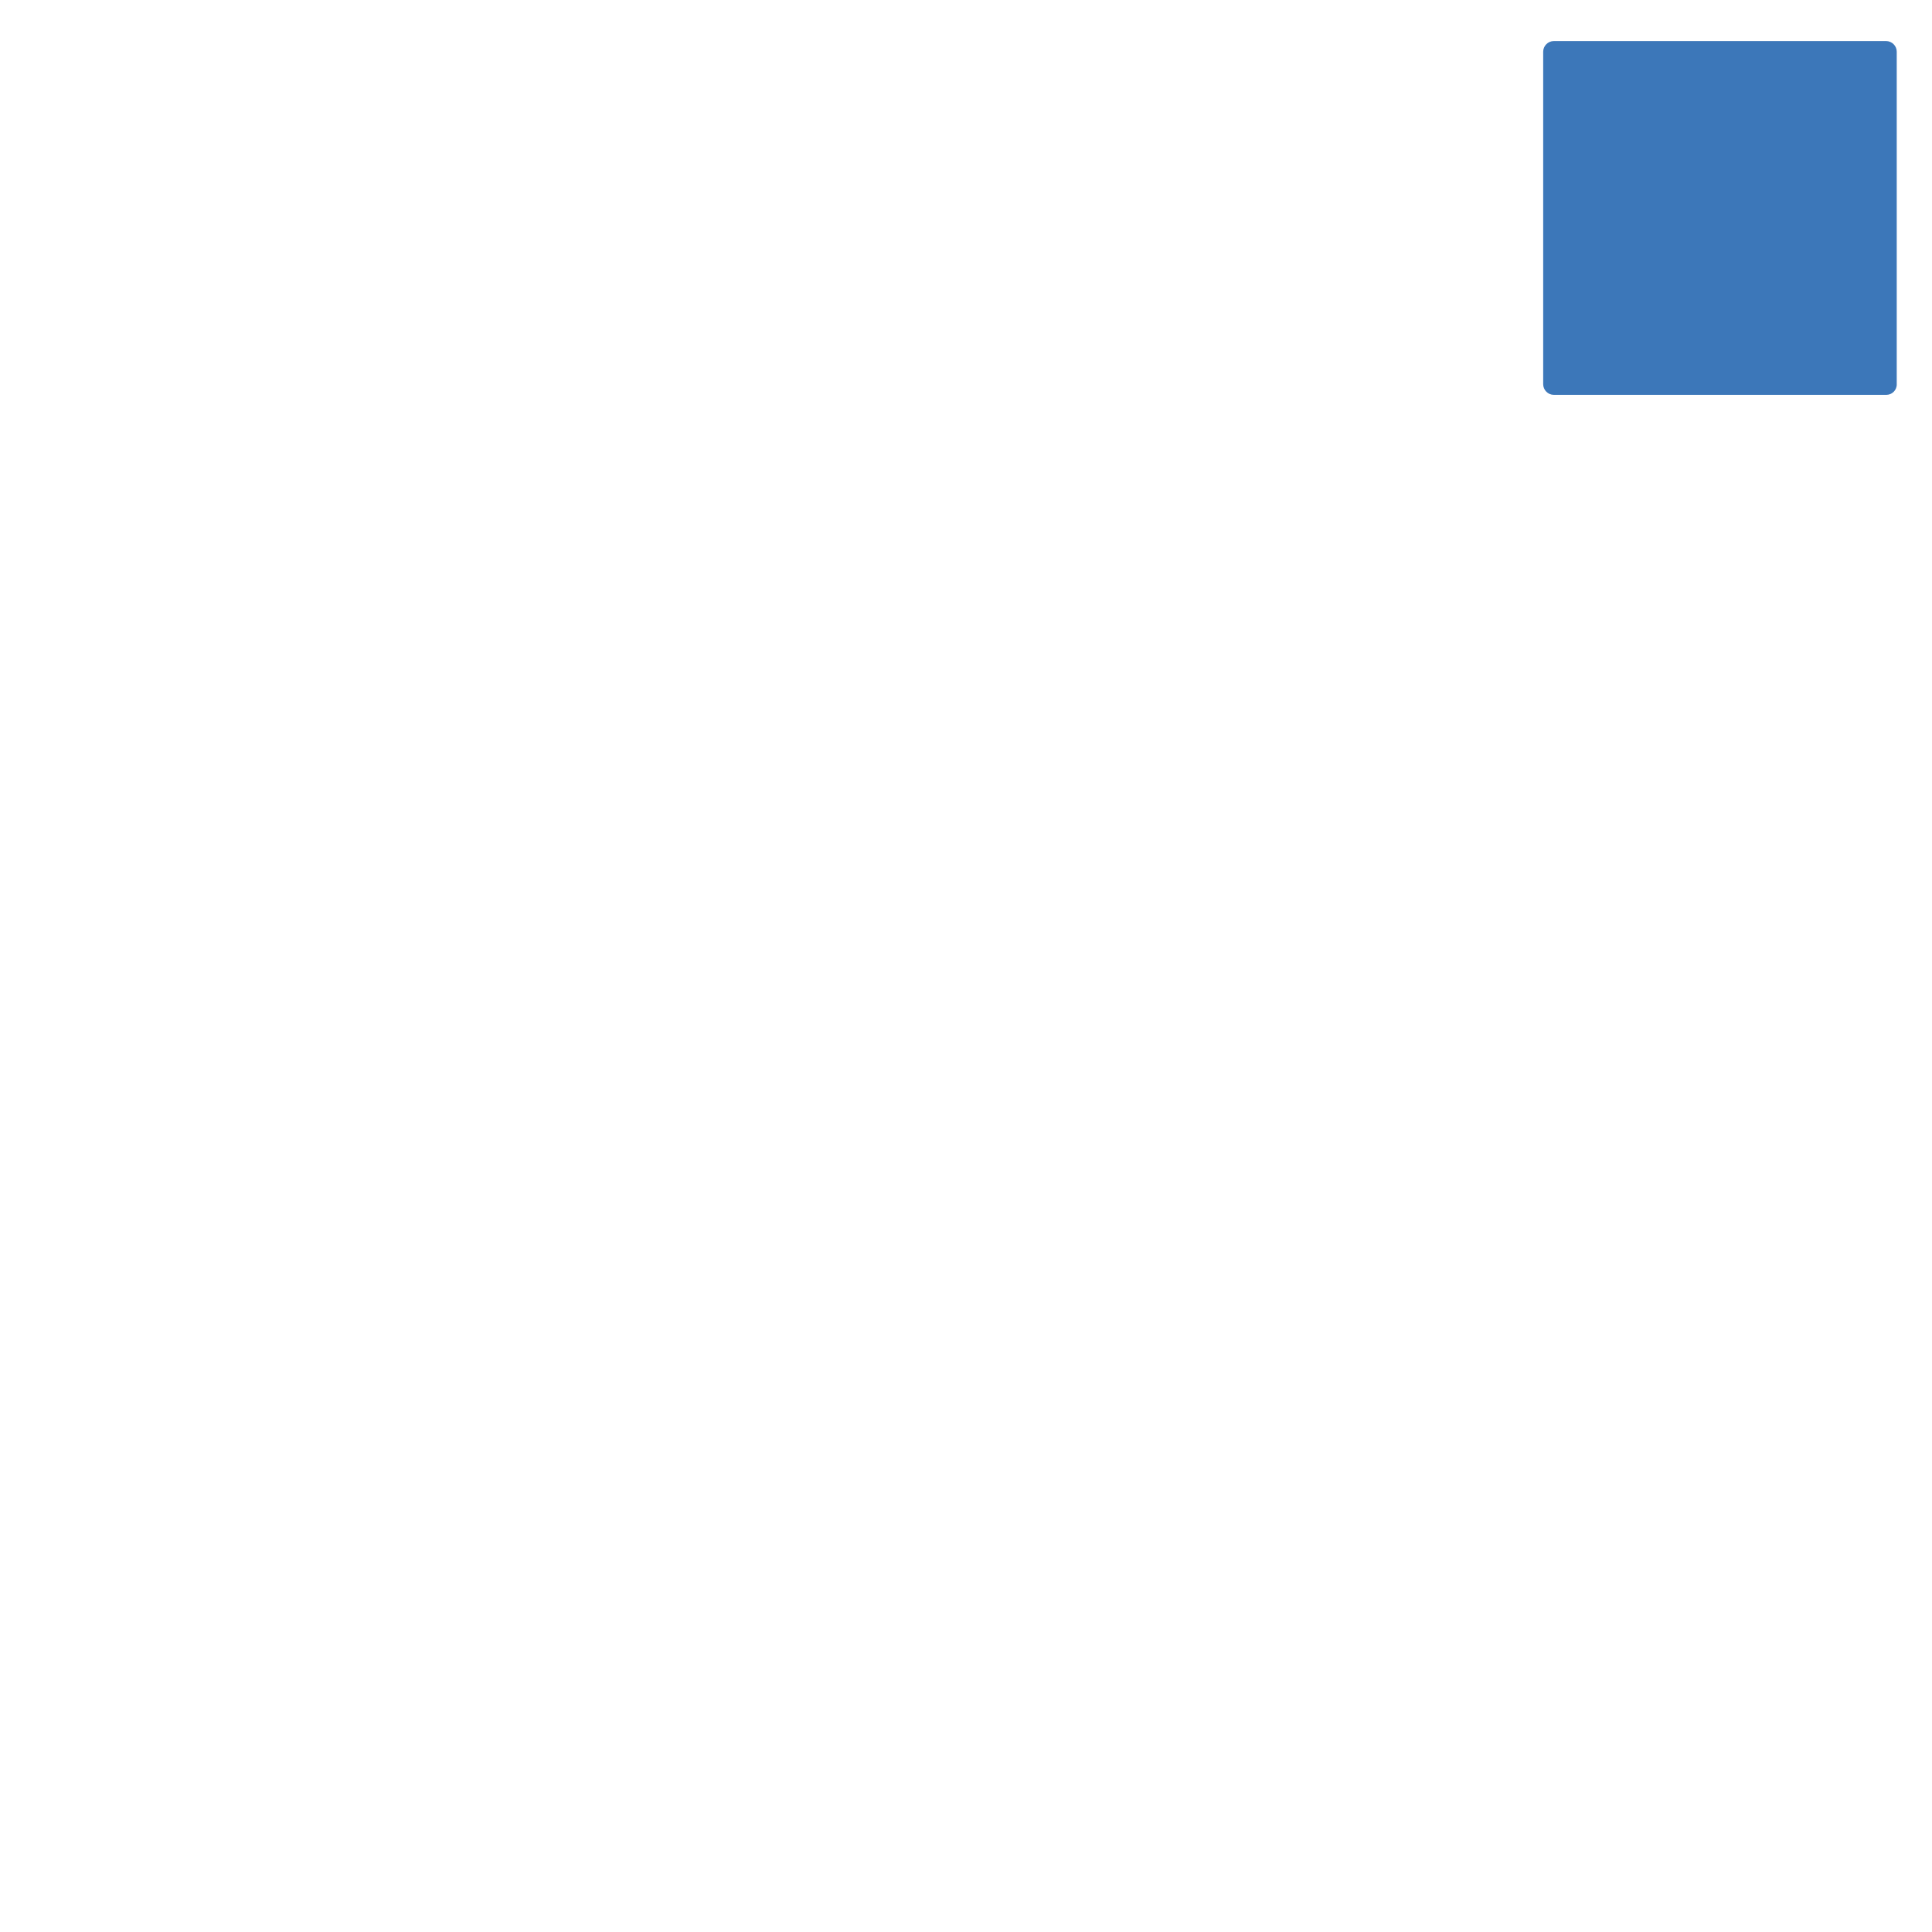
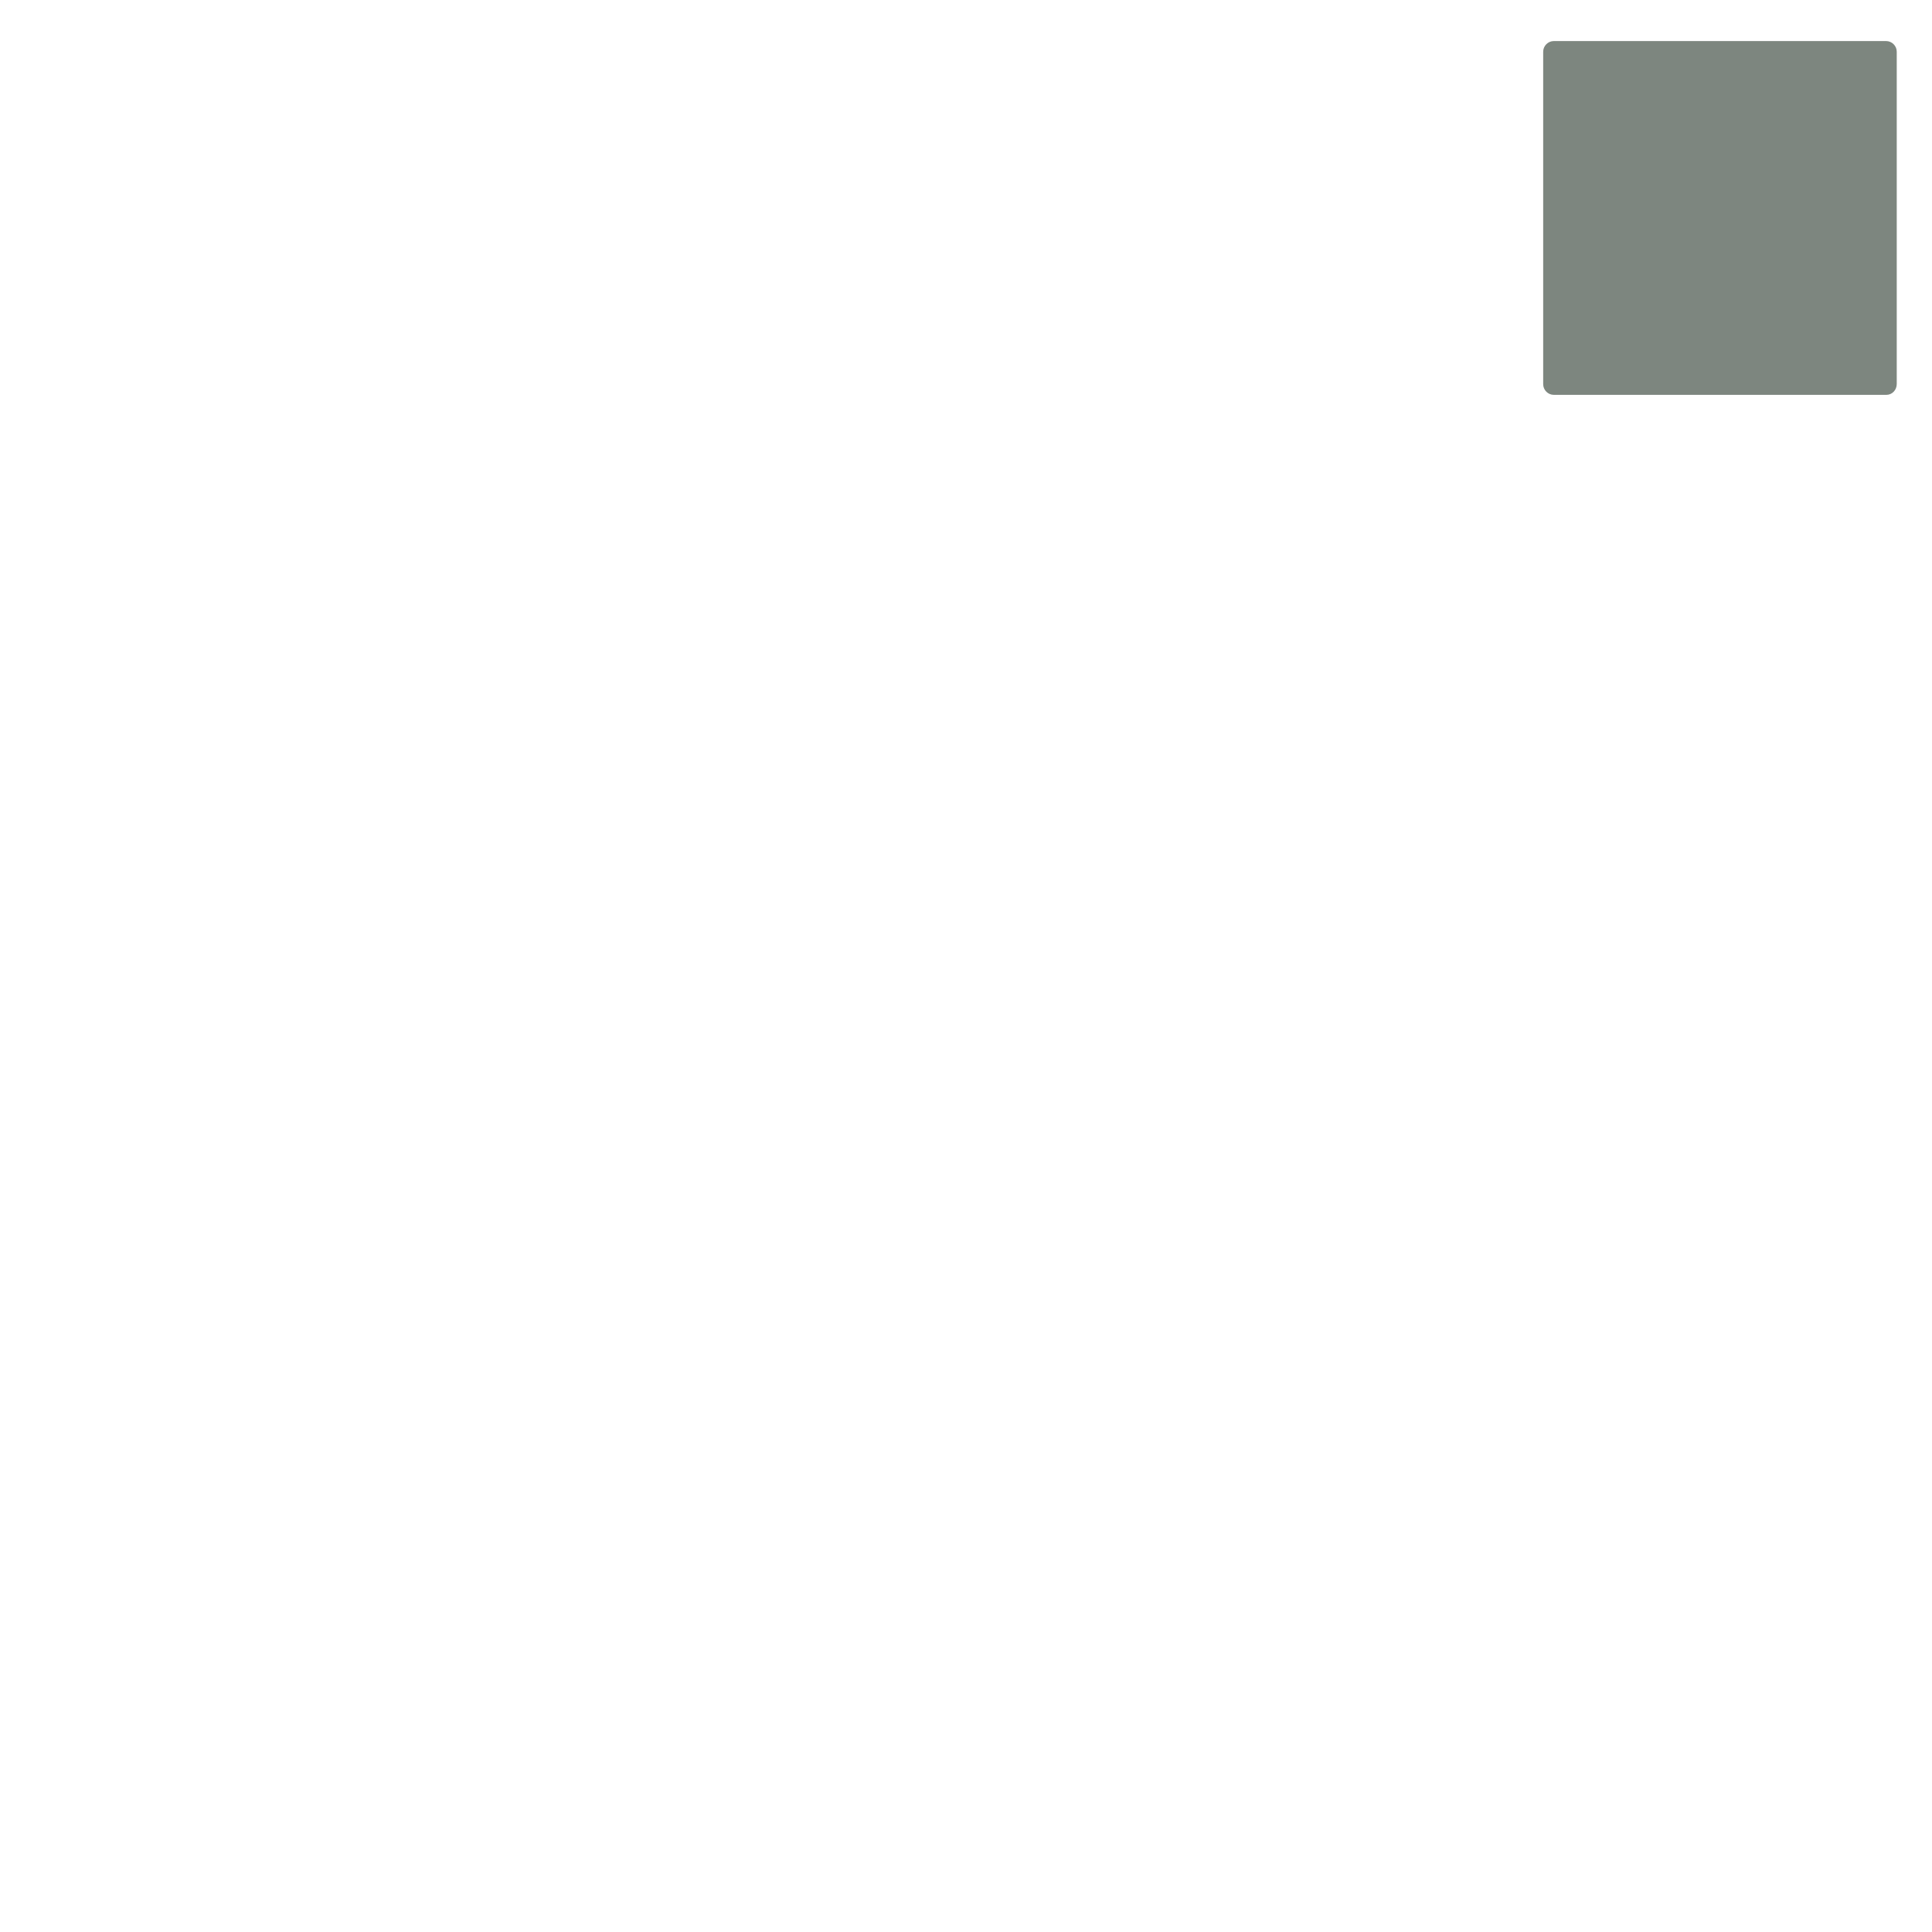
- <svg xmlns="http://www.w3.org/2000/svg" version="1.1" id="Layer_1" x="0px" y="0px" width="800px" height="800px" viewBox="0 0 800 800" style="enable-background:new 0 0 800 800;" xml:space="preserve">
-   <style type="text/css">
- 	.st0{fill:#3C77B9;}
- </style>
-   <path class="st0" d="M781.1,163.5H643.4c-2.4,0-4.4-2-4.4-4.4V21.4c0-2.4,2-4.4,4.4-4.4h137.6c2.4,0,4.4,2,4.4,4.4v137.6  C785.5,161.5,783.5,163.5,781.1,163.5z" />
+ <svg xmlns="http://www.w3.org/2000/svg" id="Layer_1" data-name="Layer 1" width="800" height="800" version="1.1" viewBox="0 0 800 800">
+   <defs>
+     <style>
+       .cls-1 {
+         fill: #7d867f;
+         stroke-width: 0px;
+       }
+     </style>
+   </defs>
+   <path class="cls-1" d="M781.1,163.5h-137.7c-2.4,0-4.4-2-4.4-4.4V21.4c0-2.4,2-4.4,4.4-4.4h137.6c2.4,0,4.4,2,4.4,4.4v137.6c0,2.5-1.9,4.5-4.3,4.5Z" />
</svg>
